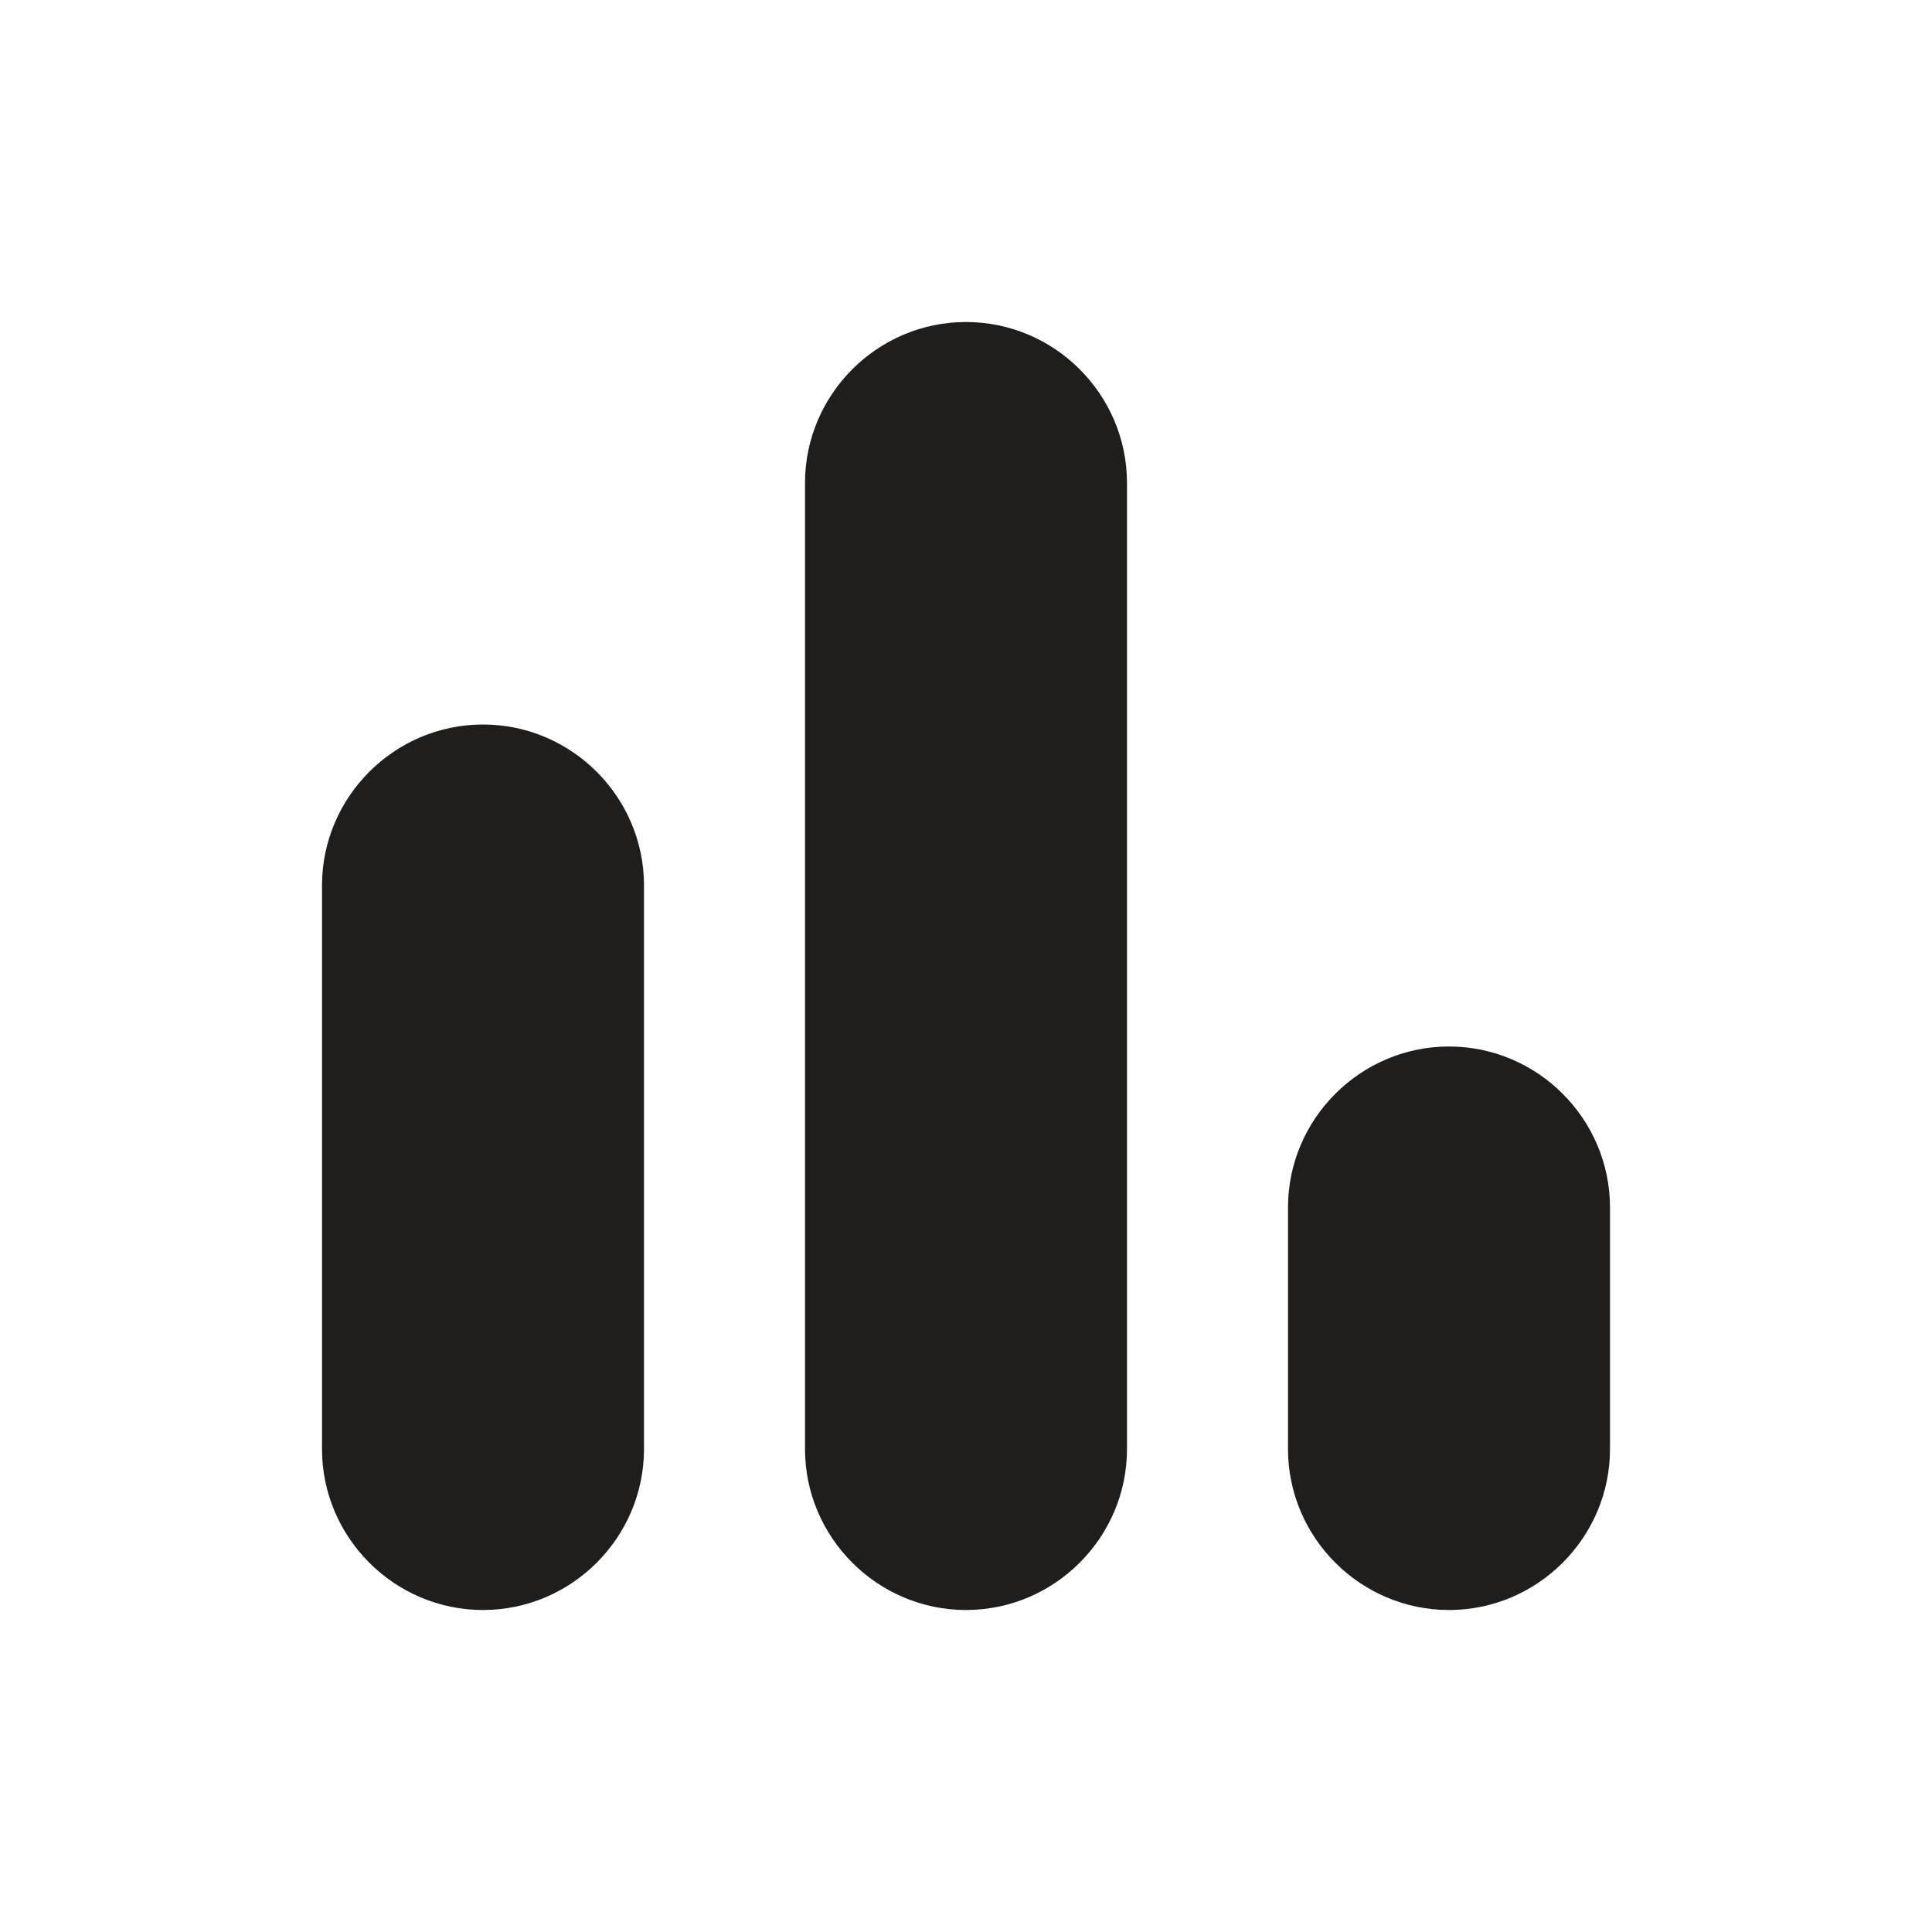
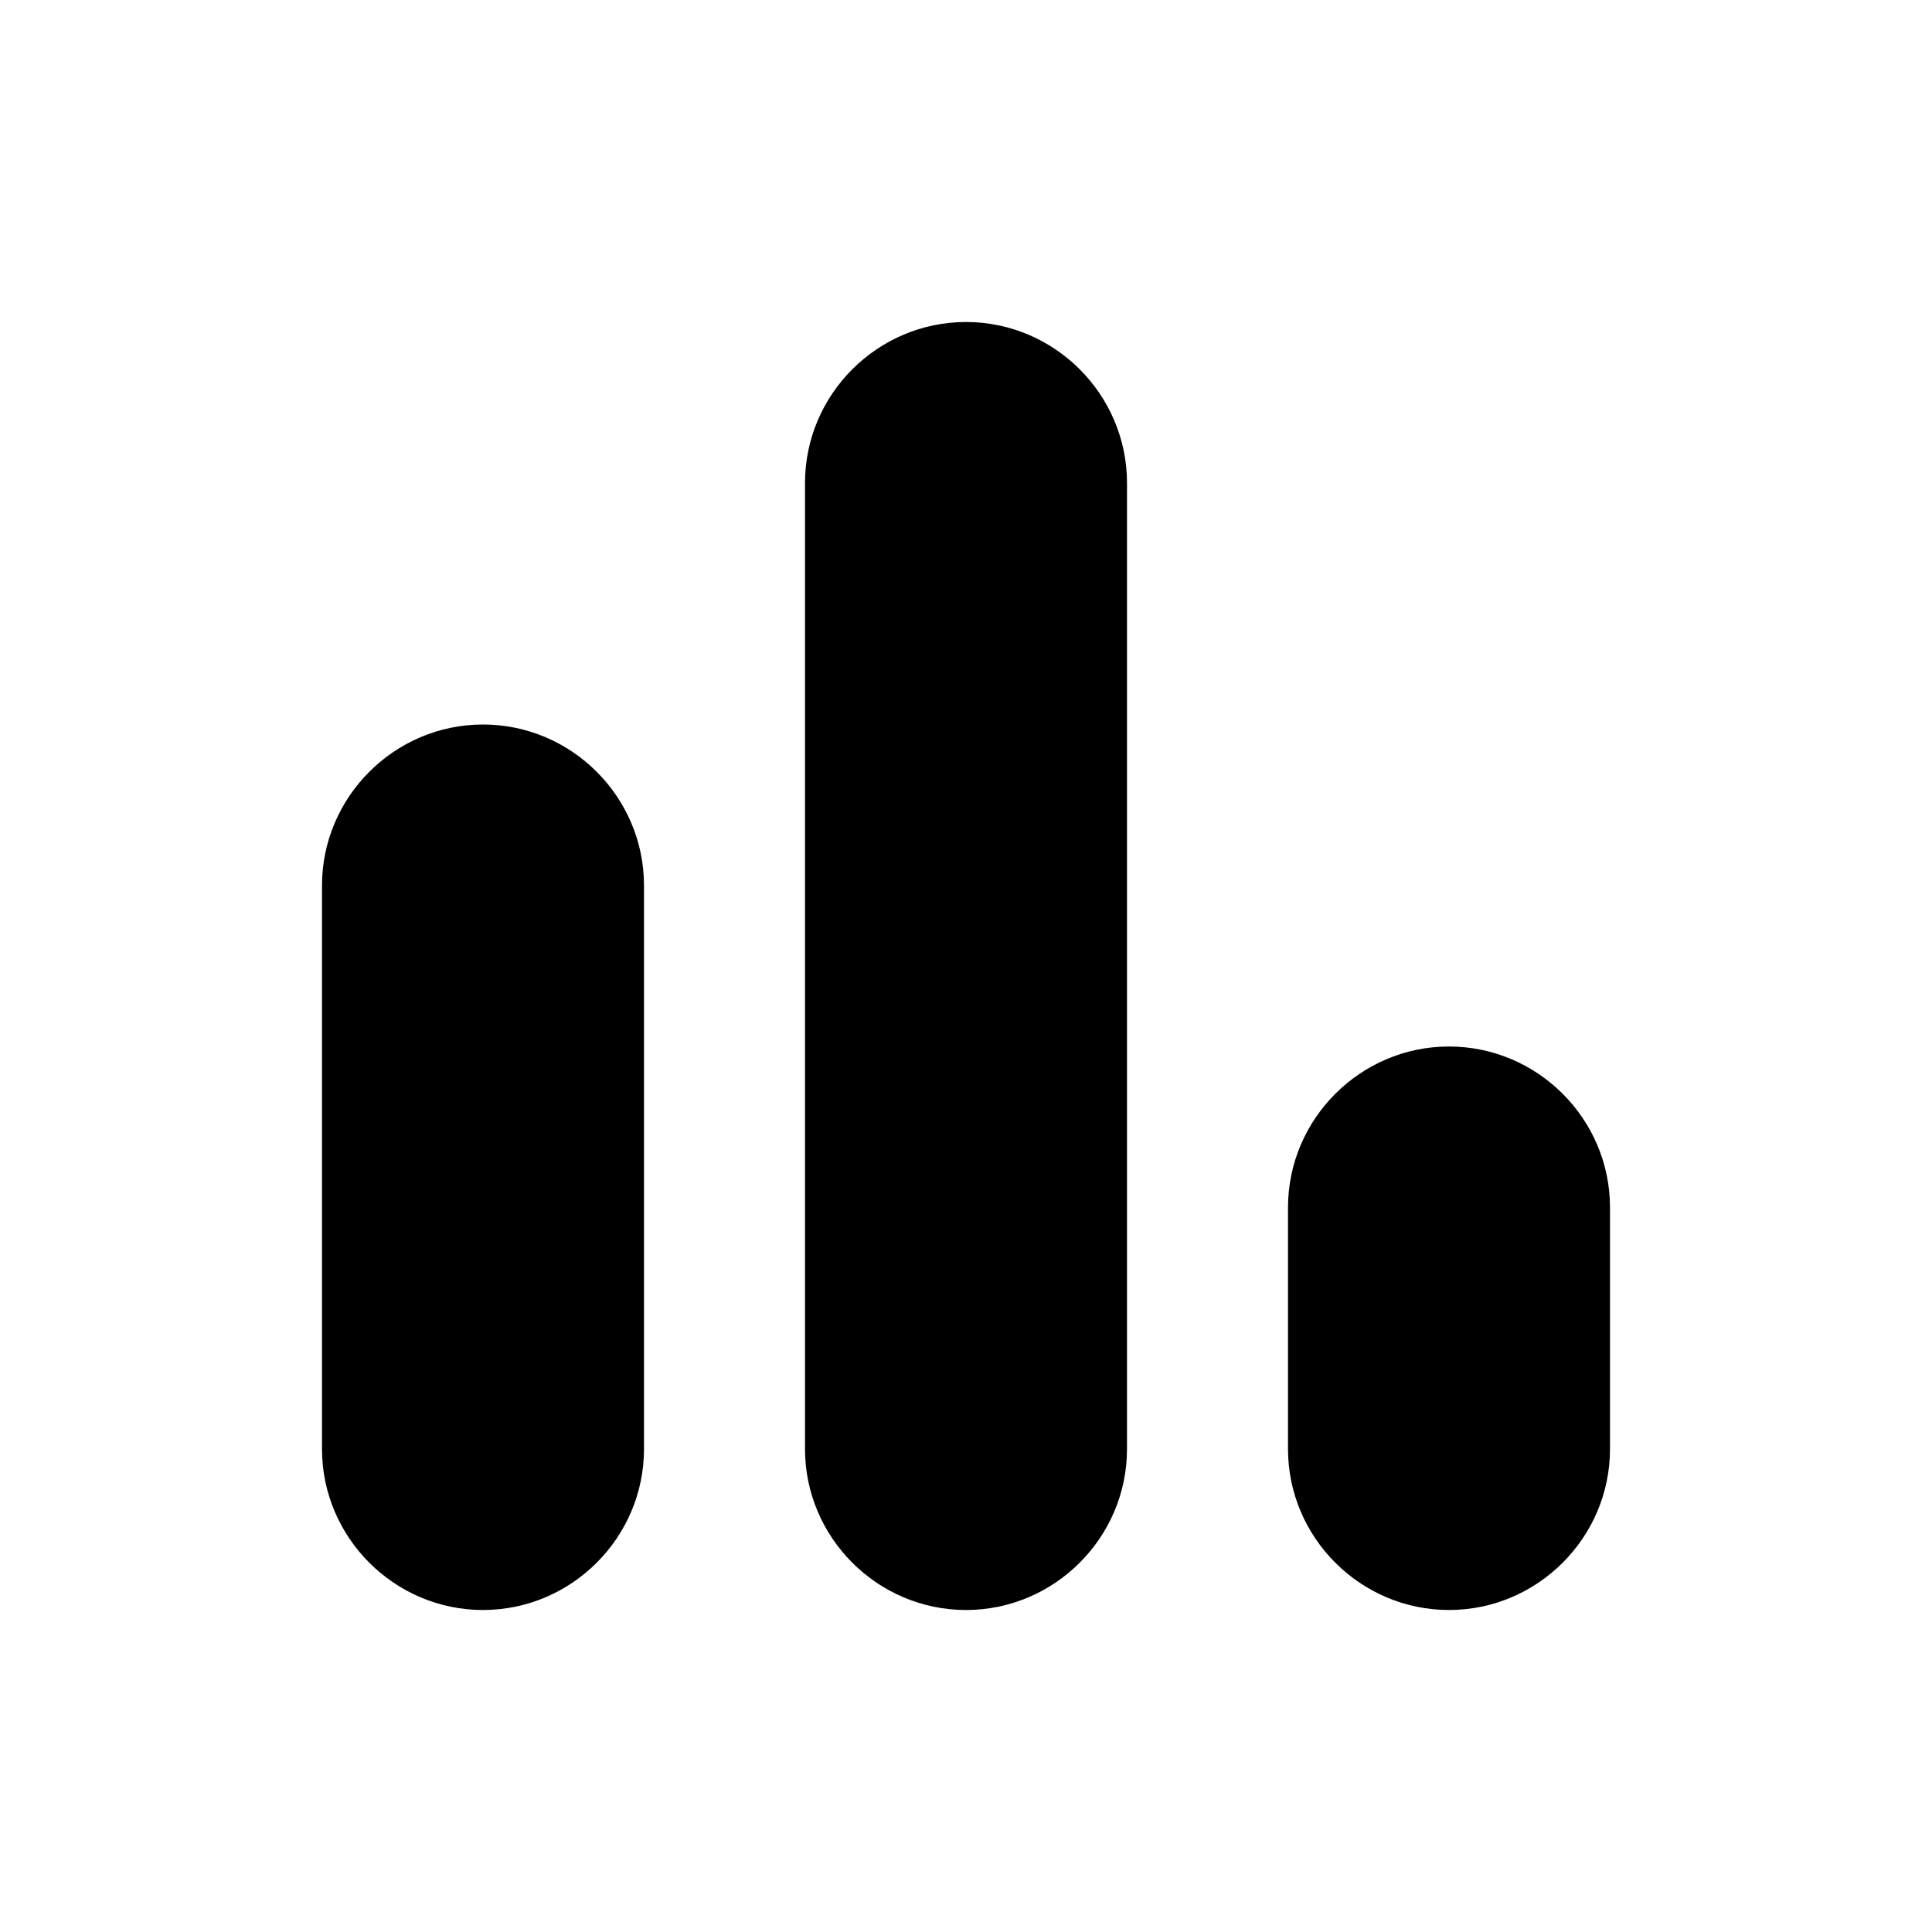
<svg xmlns="http://www.w3.org/2000/svg" width="24" height="24" viewBox="0 0 24 24" fill="none">
-   <path d="M6 20C7.1 20 8 19.1 8 18V11C8 9.9 7.1 9 6 9C4.9 9 4 9.9 4 11V18C4 19.1 4.9 20 6 20Z" fill="#1F1E1C" />
-   <path d="M16 15V18C16 19.1 16.9 20 18 20C19.1 20 20 19.1 20 18V15C20 13.9 19.1 13 18 13C16.9 13 16 13.9 16 15Z" fill="#1F1E1C" />
-   <path d="M12 20C13.1 20 14 19.1 14 18V6C14 4.9 13.1 4 12 4C10.9 4 10 4.9 10 6V18C10 19.1 10.9 20 12 20Z" fill="#1F1E1C" />
+   <path d="M6 20C7.1 20 8 19.1 8 18V11C8 9.9 7.1 9 6 9C4.9 9 4 9.9 4 11V18C4 19.1 4.9 20 6 20Z" fill="currentColor" />
+   <path d="M16 15V18C16 19.1 16.9 20 18 20C19.1 20 20 19.1 20 18V15C20 13.9 19.1 13 18 13C16.9 13 16 13.9 16 15Z" fill="currentColor" />
+   <path d="M12 20C13.1 20 14 19.1 14 18V6C14 4.9 13.1 4 12 4C10.9 4 10 4.9 10 6V18C10 19.1 10.9 20 12 20Z" fill="currentColor" />
</svg>
